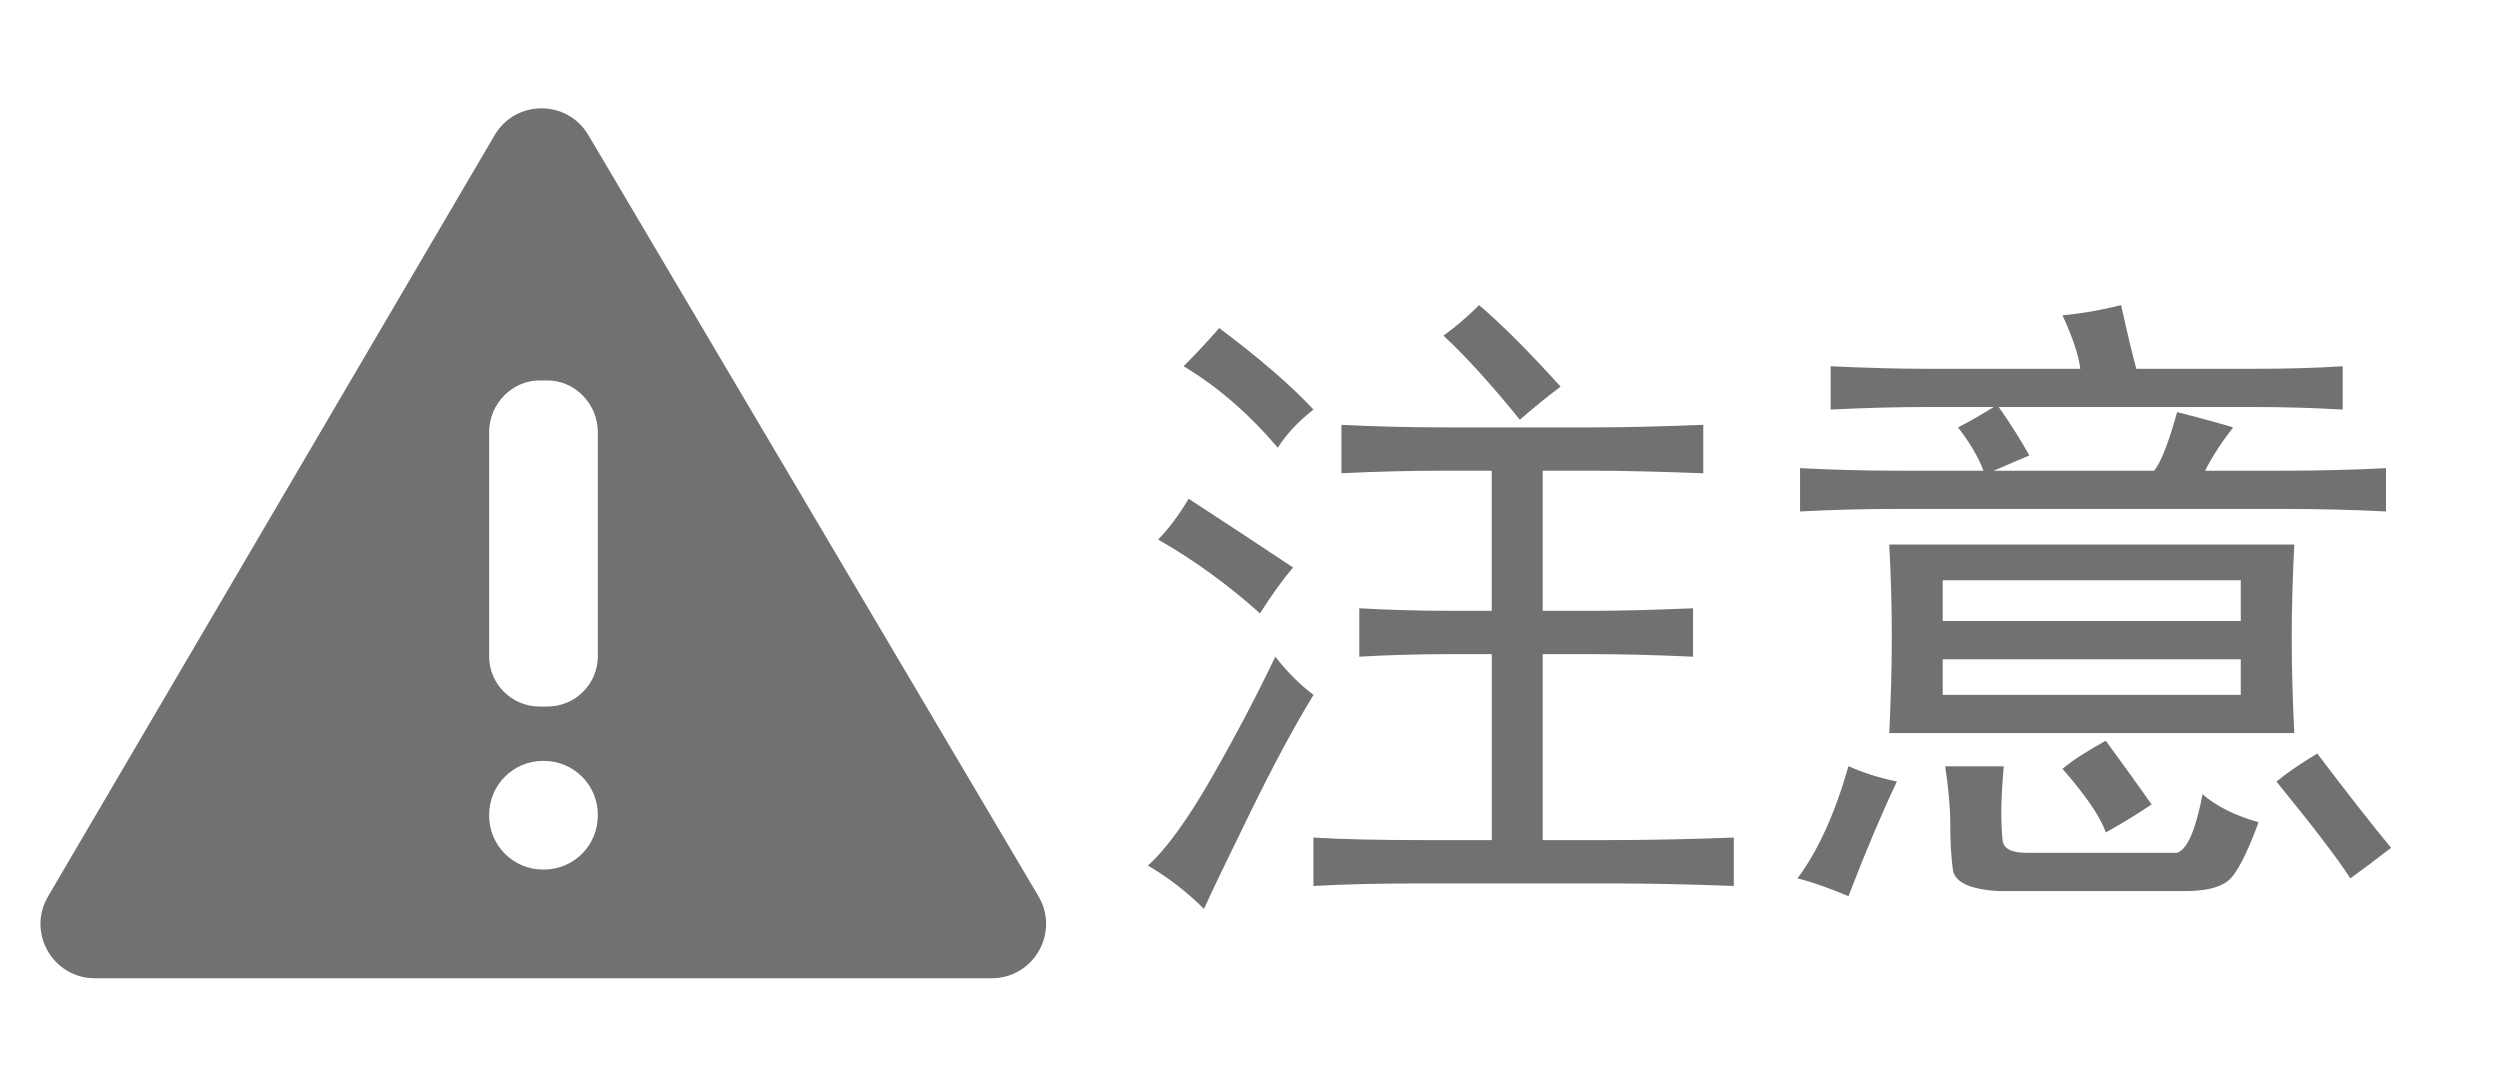
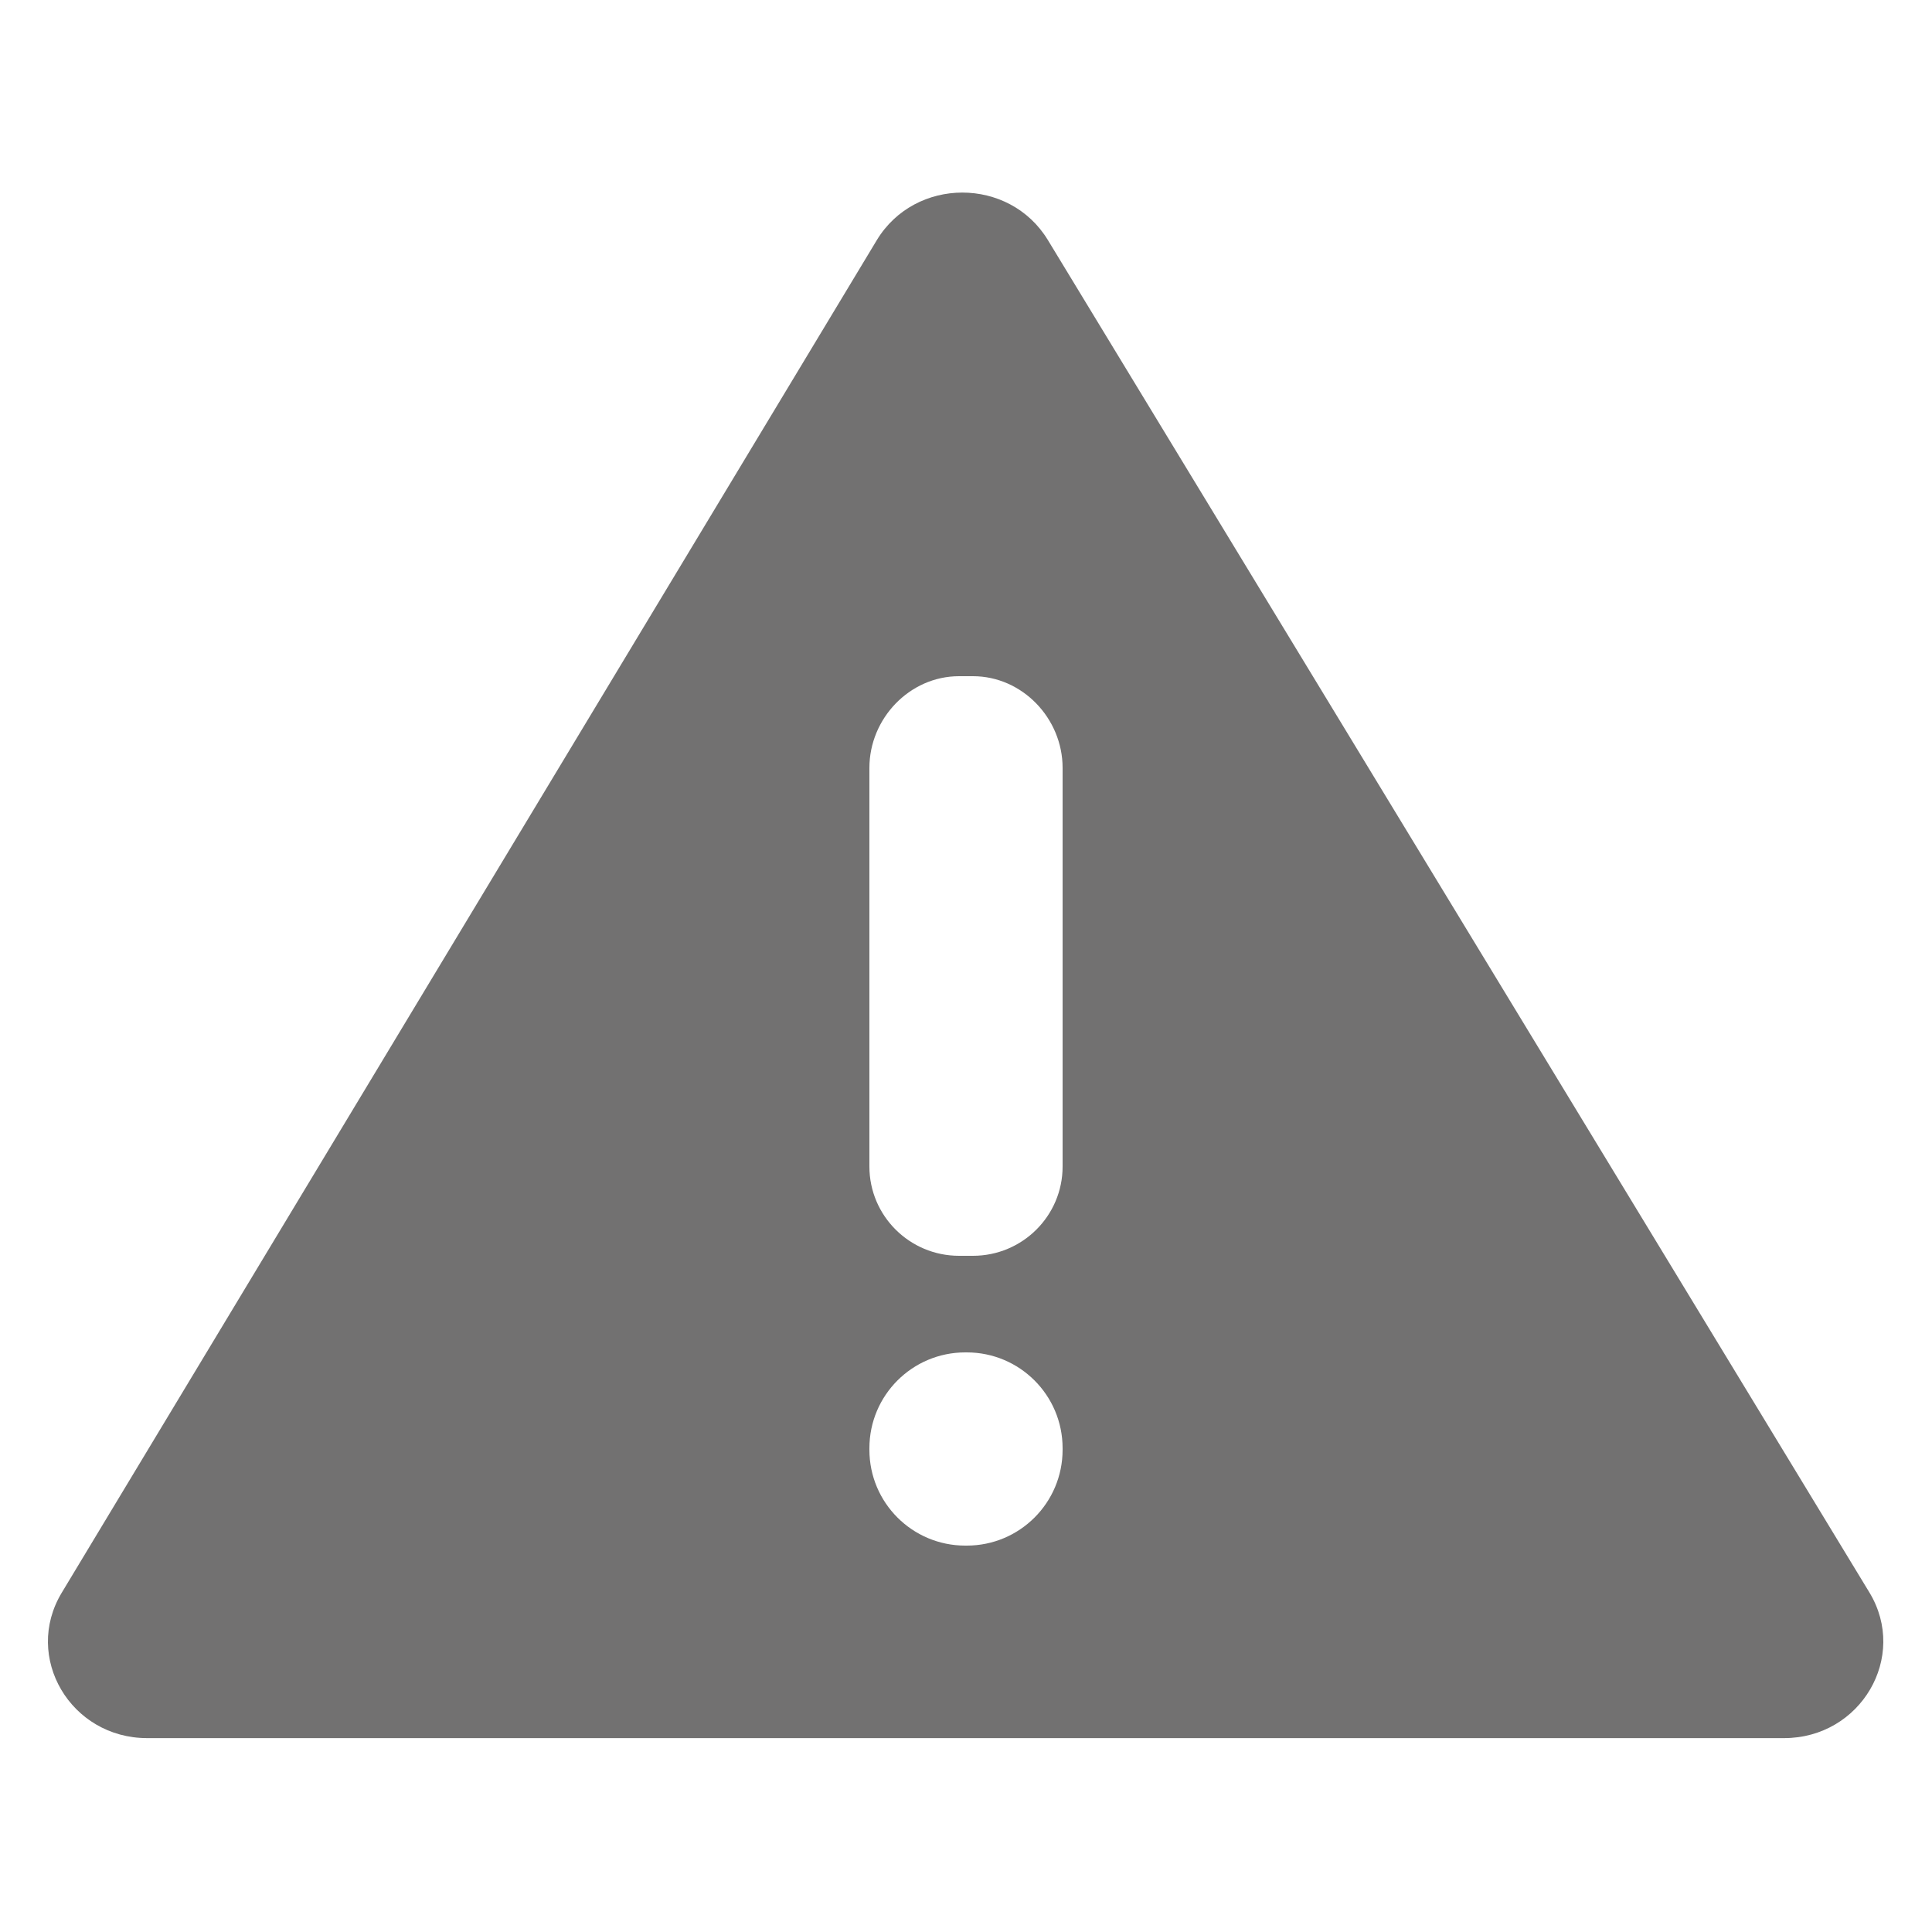
- <svg xmlns="http://www.w3.org/2000/svg" version="1.1" id="图层_1" x="0px" y="0px" viewBox="0 0 46 20" enable-background="new 0 0 46 20" xml:space="preserve">
-   <g>
-     <g>
-       <path fill="#727171" d="M23.02,14.919c-0.422,0.859-0.711,1.461-0.867,1.805c-0.313-0.313-0.656-0.578-1.031-0.797    c0.344-0.313,0.734-0.852,1.172-1.617s0.828-1.508,1.172-2.227c0.219,0.281,0.453,0.516,0.703,0.703    C23.824,13.349,23.441,14.06,23.02,14.919z M23.793,10.442c-0.188,0.219-0.391,0.5-0.609,0.844    c-0.594-0.531-1.219-0.984-1.875-1.359c0.188-0.188,0.375-0.438,0.563-0.75C22.59,9.646,23.23,10.067,23.793,10.442z     M24.168,7.536c-0.281,0.219-0.5,0.453-0.656,0.703c-0.531-0.625-1.109-1.125-1.734-1.5c0.219-0.219,0.438-0.453,0.656-0.703    C23.184,6.599,23.762,7.099,24.168,7.536z M29.277,7.864c0.594,0,1.281-0.016,2.063-0.047v0.891    c-0.844-0.031-1.516-0.047-2.016-0.047h-0.938v2.578h0.891c0.531,0,1.156-0.016,1.875-0.047v0.891    c-0.688-0.031-1.313-0.047-1.875-0.047h-0.891v3.422h1.172c0.75,0,1.531-0.016,2.344-0.047v0.891    c-0.813-0.031-1.578-0.047-2.297-0.047h-3.422c-0.813,0-1.484,0.016-2.016,0.047v-0.891c0.5,0.031,1.188,0.047,2.063,0.047h1.219    v-3.422h-0.75c-0.594,0-1.156,0.016-1.688,0.047v-0.891c0.531,0.031,1.109,0.047,1.734,0.047h0.703V8.661h-0.891    c-0.625,0-1.25,0.016-1.875,0.047V7.817c0.625,0.031,1.266,0.047,1.922,0.047H29.277z M27.215,5.614    c0.406,0.344,0.906,0.844,1.5,1.5c-0.25,0.188-0.5,0.391-0.75,0.609c-0.531-0.656-1-1.172-1.406-1.547    C26.777,6.021,26.996,5.833,27.215,5.614z" />
-       <path fill="#727171" d="M34.012,16.489c-0.375-0.156-0.688-0.266-0.938-0.328c0.375-0.5,0.688-1.188,0.938-2.063    c0.281,0.125,0.578,0.219,0.891,0.281C34.621,14.974,34.324,15.677,34.012,16.489z M35.465,7.489    c-0.563,0-1.156,0.016-1.781,0.047V6.739c0.656,0.031,1.25,0.047,1.781,0.047h2.813c-0.031-0.25-0.141-0.578-0.328-0.984    c0.344-0.031,0.703-0.094,1.078-0.188c0.125,0.563,0.219,0.953,0.281,1.172h2.156c0.625,0,1.172-0.016,1.641-0.047v0.797    c-0.531-0.031-1.078-0.047-1.641-0.047h-4.688c0.219,0.313,0.406,0.609,0.563,0.891l-0.656,0.281h2.953    c0.125-0.156,0.266-0.516,0.422-1.078c0.375,0.094,0.719,0.188,1.031,0.281c-0.219,0.281-0.391,0.547-0.516,0.797h1.406    c0.688,0,1.328-0.016,1.922-0.047v0.797c-0.594-0.031-1.234-0.047-1.922-0.047h-7.031c-0.656,0-1.266,0.016-1.828,0.047V8.614    c0.594,0.031,1.203,0.047,1.828,0.047h1.547c-0.094-0.25-0.25-0.516-0.469-0.797c0.188-0.094,0.406-0.219,0.656-0.375H35.465z     M42.168,11.755c0,0.531,0.016,1.109,0.047,1.734h-7.453c0.031-0.625,0.047-1.219,0.047-1.781s-0.016-1.125-0.047-1.688h7.453    C42.184,10.614,42.168,11.192,42.168,11.755z M41.23,11.427v-0.75h-5.484v0.75H41.23z M41.23,12.786V12.13h-5.484v0.656H41.23z     M36.824,14.942c0,0.188,0.008,0.359,0.023,0.516s0.164,0.234,0.445,0.234h2.766c0.188-0.063,0.344-0.422,0.469-1.078    c0.25,0.219,0.594,0.391,1.031,0.516c-0.219,0.594-0.406,0.953-0.563,1.078s-0.422,0.188-0.797,0.188h-3.422    c-0.531-0.031-0.813-0.164-0.844-0.398s-0.047-0.508-0.047-0.82s-0.031-0.672-0.094-1.078h1.078    C36.84,14.442,36.824,14.724,36.824,14.942z M39.59,14.802c-0.281,0.188-0.563,0.359-0.844,0.516    c-0.094-0.281-0.359-0.672-0.797-1.172c0.188-0.156,0.453-0.328,0.797-0.516C39.09,14.099,39.371,14.489,39.59,14.802z     M43.996,15.599c-0.281,0.219-0.531,0.406-0.75,0.563c-0.219-0.344-0.672-0.938-1.359-1.781c0.188-0.156,0.438-0.328,0.75-0.516    C43.23,14.646,43.684,15.224,43.996,15.599z" />
+ <svg xmlns="http://www.w3.org/2000/svg" width="20px" height="20px" viewBox="0 0 20 20" version="1.1">
+   <g id="light" stroke="none" stroke-width="1" fill="none" fill-rule="evenodd">
+     <g id="attention" fill="#727171" fill-rule="nonzero">
+       <path d="M19.352,16.485 L10.847,2.484 C10.448,1.829 9.473,1.83 9.076,2.487 L0.639,16.488 C0.237,17.155 0.731,17.993 1.524,17.993 L18.468,17.993 C19.262,17.993 19.756,17.152 19.352,16.485 Z M11,15.008 C11,15.556 10.556,16 10.008,16 L9.992,16 C9.444,16 9,15.556 9,15.008 L9,14.992 C9,14.444 9.444,14 9.992,14 L10.008,14 C10.556,14 11,14.444 11,14.992 L11,15.008 Z M11,12.076 C11,12.586 10.584,13 10.072,13 L9.928,13 C9.416,13 9,12.586 9,12.076 L9,7.949 C9,7.438 9.416,7 9.928,7 L10.072,7 C10.584,7 11,7.438 11,7.949 L11,12.076 Z" id="Shape" />
    </g>
-     <path fill="#727171" d="M19.108,16.491L10.825,2.484C10.437,1.829,9.487,1.83,9.101,2.487L0.884,16.494   C0.492,17.161,0.973,18,1.746,18h16.501C19.021,18,19.502,17.158,19.108,16.491z M11,15.008C11,15.556,10.556,16,10.008,16H9.992   C9.444,16,9,15.556,9,15.008v-0.016C9,14.444,9.444,14,9.992,14h0.016C10.556,14,11,14.444,11,14.992V15.008z M11,12.076   C11,12.586,10.584,13,10.072,13H9.928C9.416,13,9,12.586,9,12.076V7.949C9,7.438,9.416,7,9.928,7h0.144C10.584,7,11,7.438,11,7.949   V12.076z" />
  </g>
</svg>
